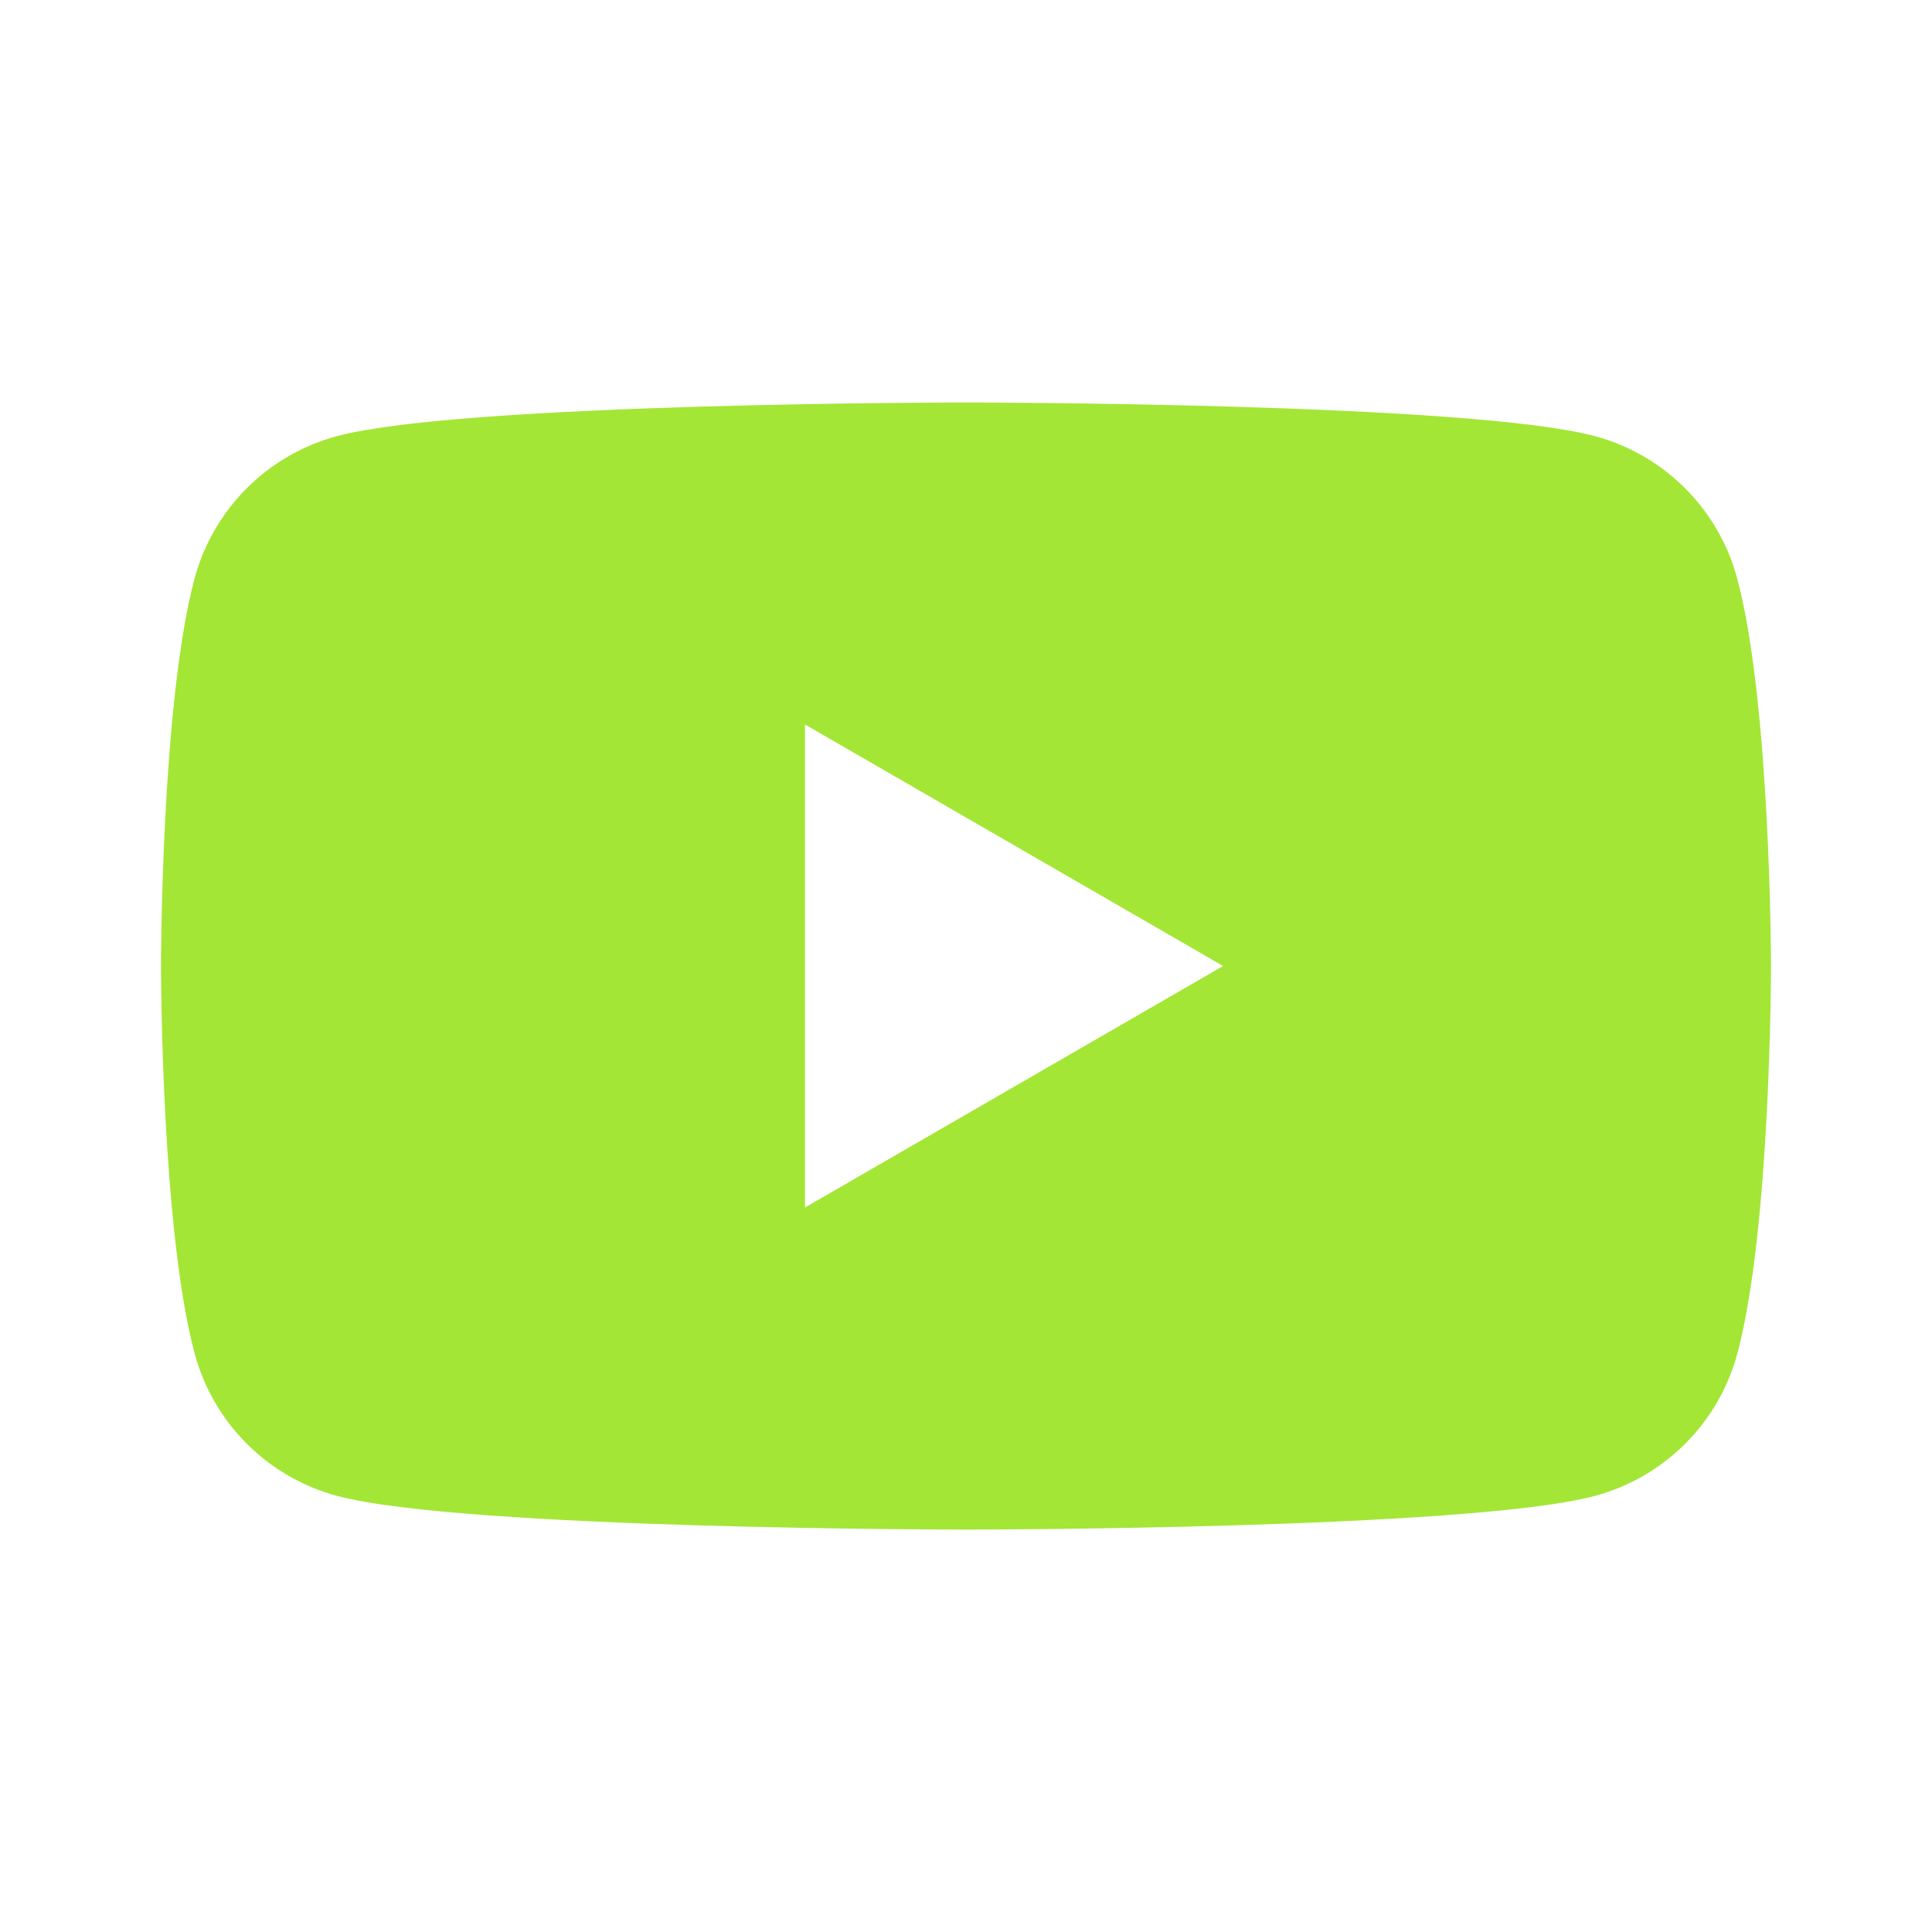
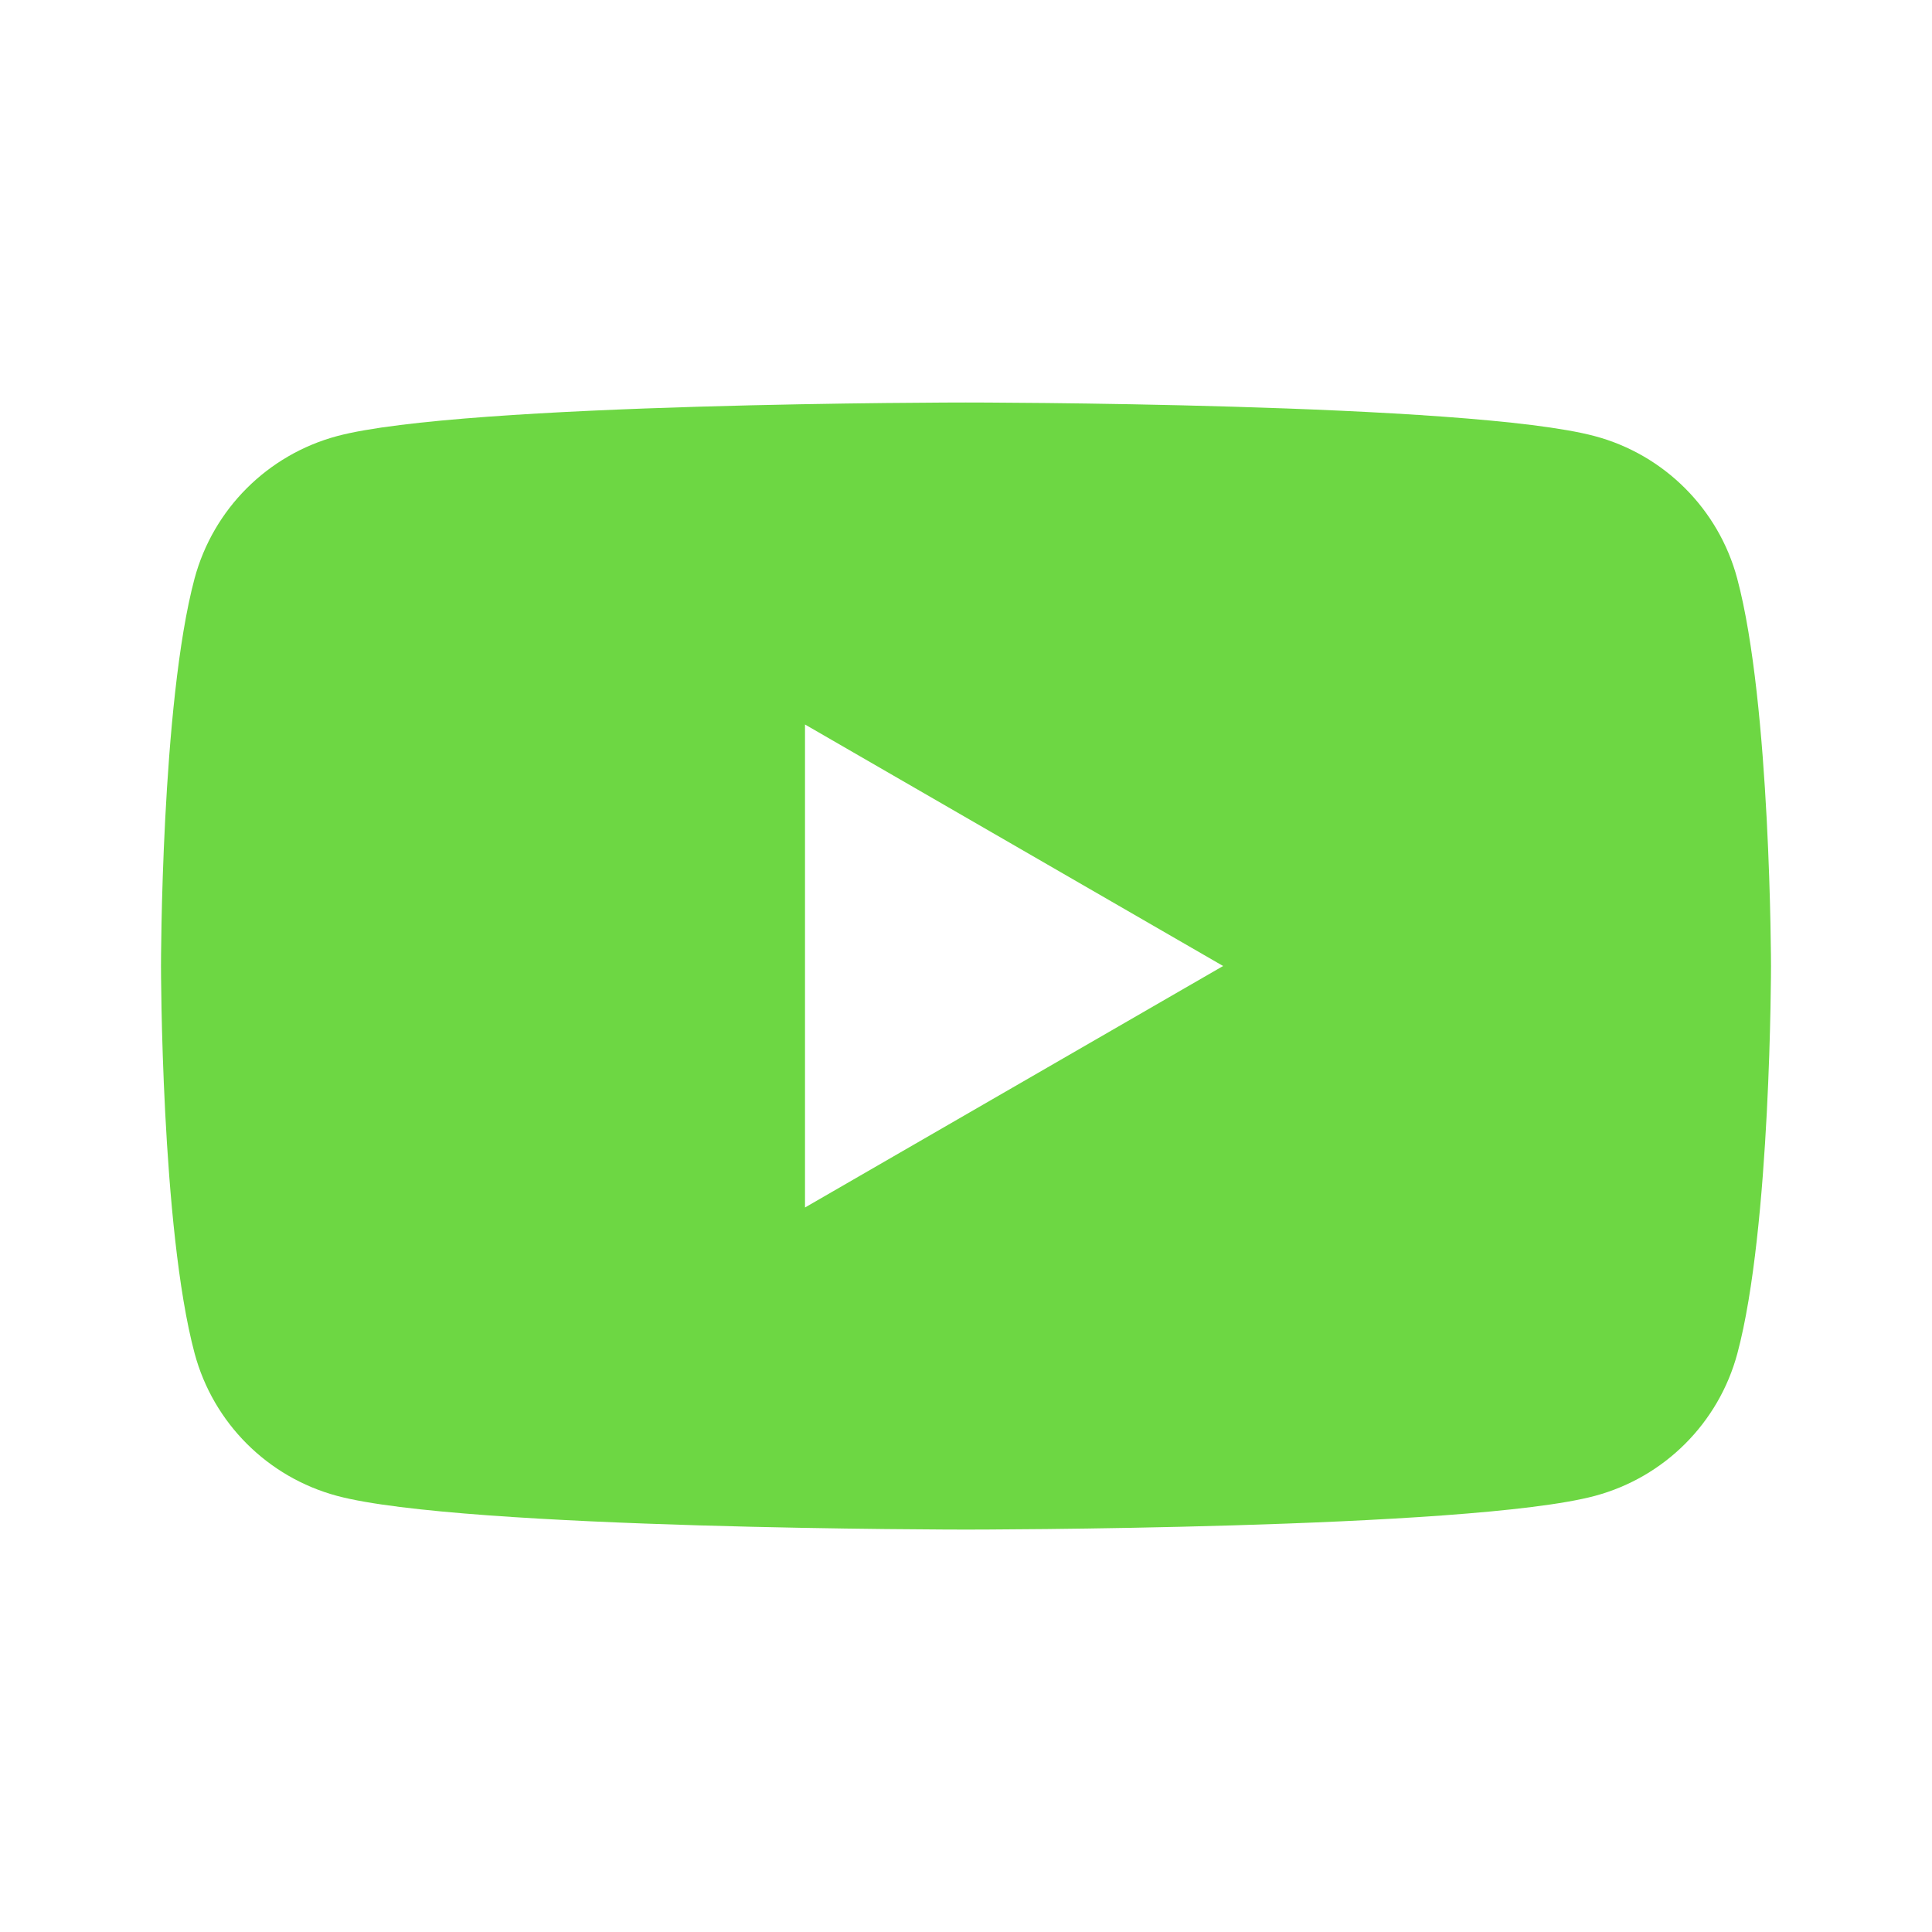
- <svg xmlns="http://www.w3.org/2000/svg" fill="#a3e635" viewBox="0 0 24 24">
+ <svg xmlns="http://www.w3.org/2000/svg" fill="#6dd743" viewBox="0 0 24 24">
  <path fill-rule="evenodd" d="M19.812 5.418c.861.23 1.538.907 1.768 1.768C21.998 8.746 22 12 22 12s0 3.255-.418 4.814a2.504 2.504 0 0 1-1.768 1.768c-1.56.419-7.814.419-7.814.419s-6.255 0-7.814-.419a2.505 2.505 0 0 1-1.768-1.768C2 15.255 2 12 2 12s0-3.255.417-4.814a2.507 2.507 0 0 1 1.768-1.768C5.744 5 11.998 5 11.998 5s6.255 0 7.814.418ZM15.194 12 10 15V9l5.194 3Z" clip-rule="evenodd" />
</svg>
